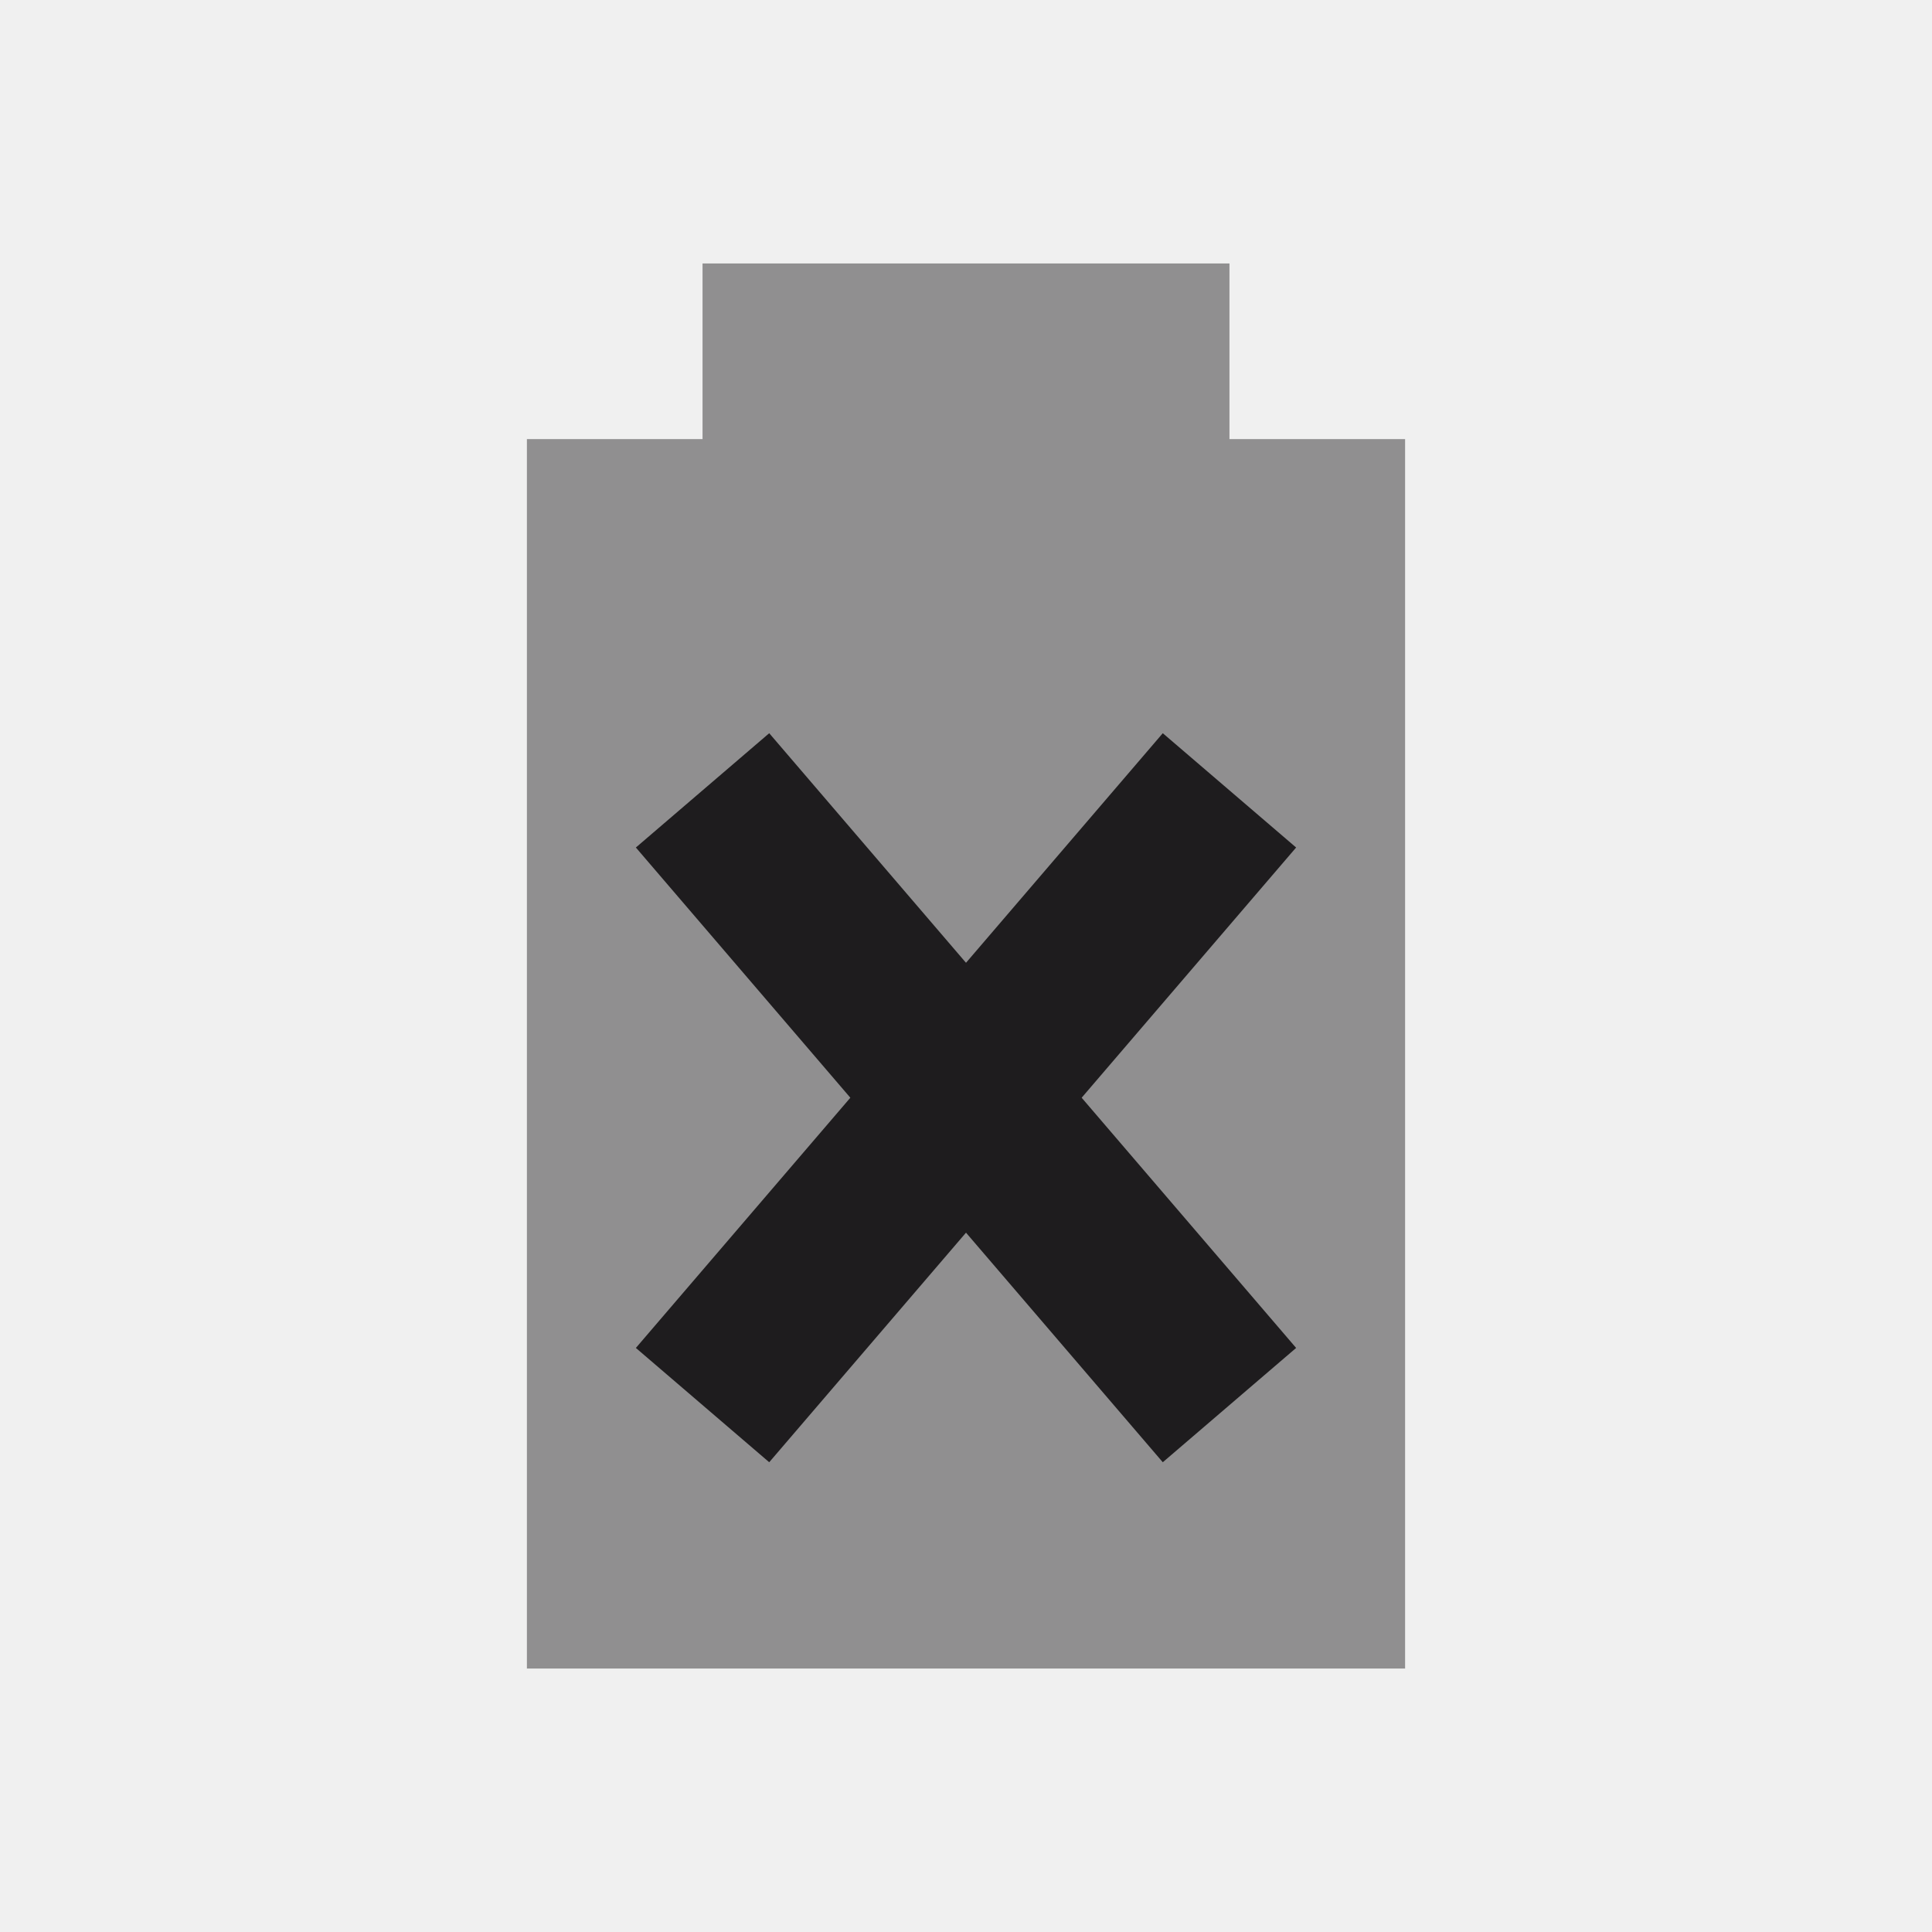
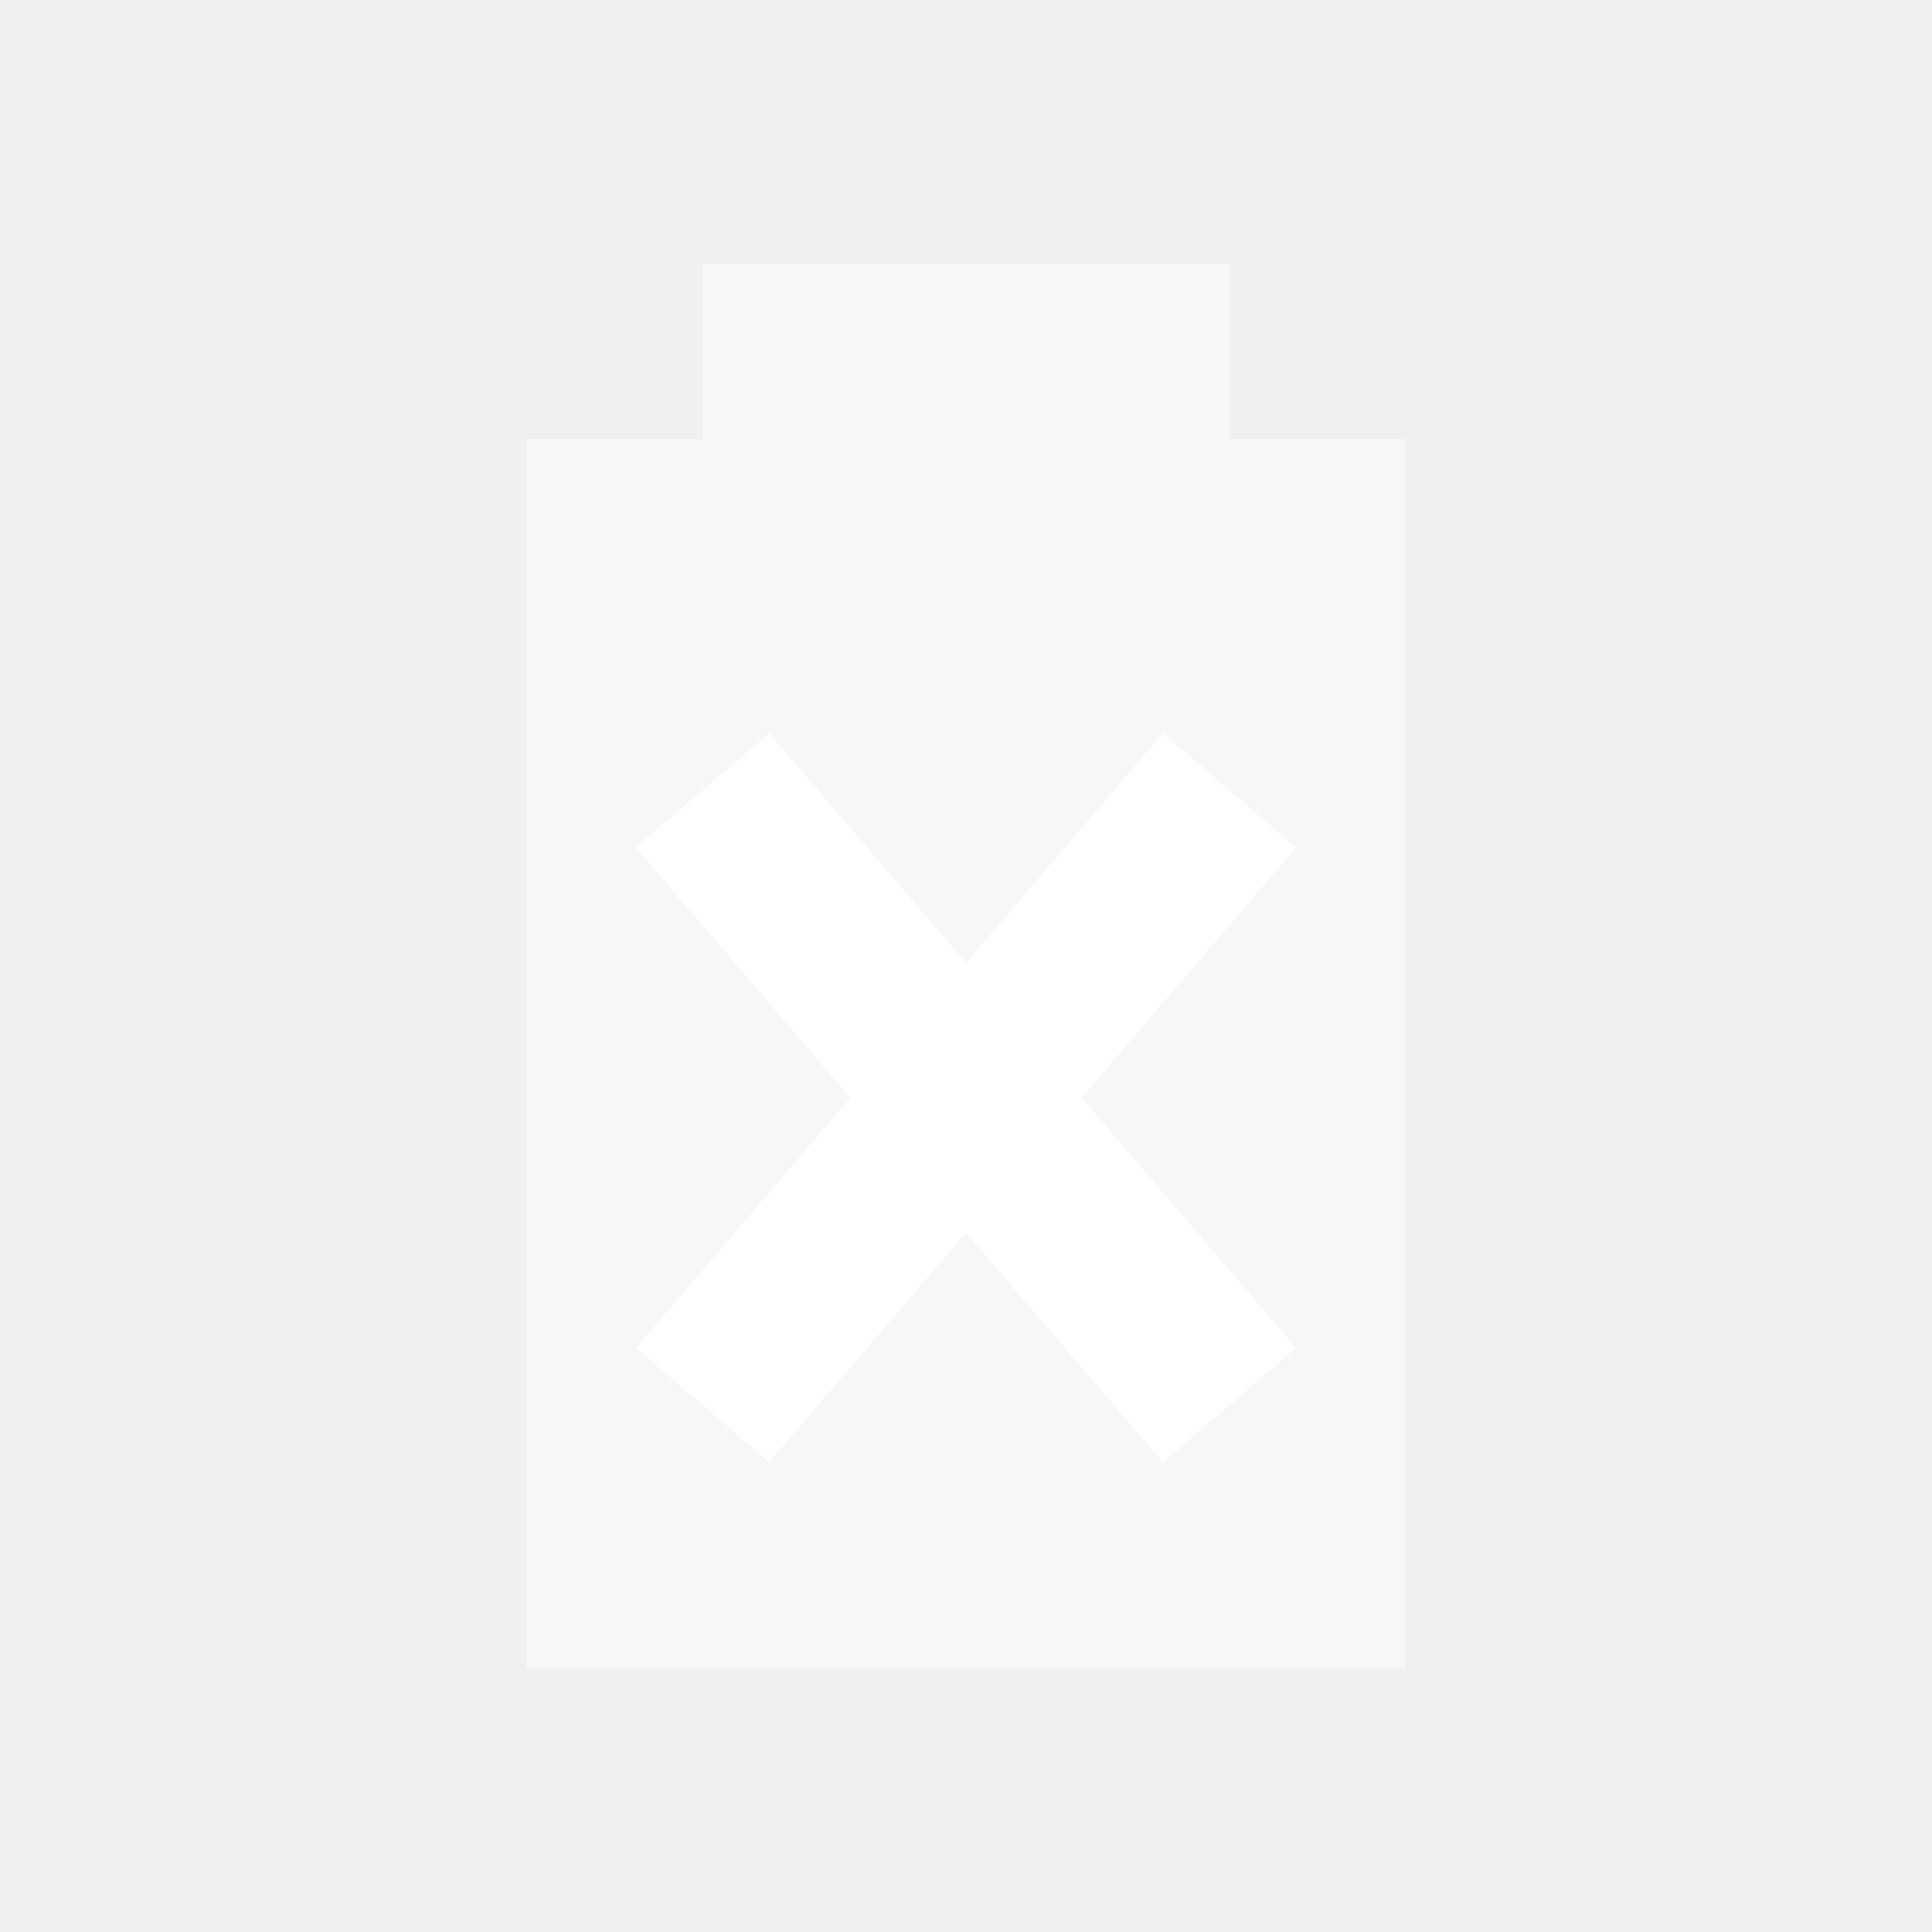
<svg xmlns="http://www.w3.org/2000/svg" viewBox="0 0 22 22" version="1.1" id="svg6">
  <defs id="defs10" />
-   <path style="fill:#1e1c1e;fill-rule:evenodd;stroke:none;stroke-width:1px;stroke-linecap:butt;stroke-linejoin:miter;stroke-opacity:1;fill-opacity:0.455" d="m 8,3 h 6 v 2 h 2 V 19 H 6 V 5 h 2 z" id="path826" />
-   <path style="fill:none;fill-rule:evenodd;stroke:#1e1c1e;stroke-width:2;stroke-linecap:butt;stroke-linejoin:miter;stroke-opacity:1;stroke-miterlimit:4;stroke-dasharray:none" d="m 8,9 6,7" id="path1067" />
-   <path style="fill:#1e1c1e;fill-rule:evenodd;stroke:#1e1c1e;stroke-width:2;stroke-linecap:butt;stroke-linejoin:miter;stroke-opacity:1;stroke-miterlimit:4;stroke-dasharray:none;fill-opacity:1" d="M 14,9 8,16" id="path1069" />
+   <path style="fill:#ffffff;fill-rule:evenodd;stroke:none;stroke-width:1px;stroke-linecap:butt;stroke-linejoin:miter;stroke-opacity:1;fill-opacity:0.455" d="m 8,3 h 6 v 2 h 2 V 19 H 6 V 5 h 2 z" id="path826" />
+   <path style="fill:none;fill-rule:evenodd;stroke:#ffffff;stroke-width:2;stroke-linecap:butt;stroke-linejoin:miter;stroke-opacity:1;stroke-miterlimit:4;stroke-dasharray:none" d="m 8,9 6,7" id="path1067" />
+   <path style="fill:none;fill-rule:evenodd;stroke:#ffffff;stroke-width:2;stroke-linecap:butt;stroke-linejoin:miter;stroke-opacity:1;stroke-miterlimit:4;stroke-dasharray:none" d="M 14,9 8,16" id="path1069" />
</svg>
